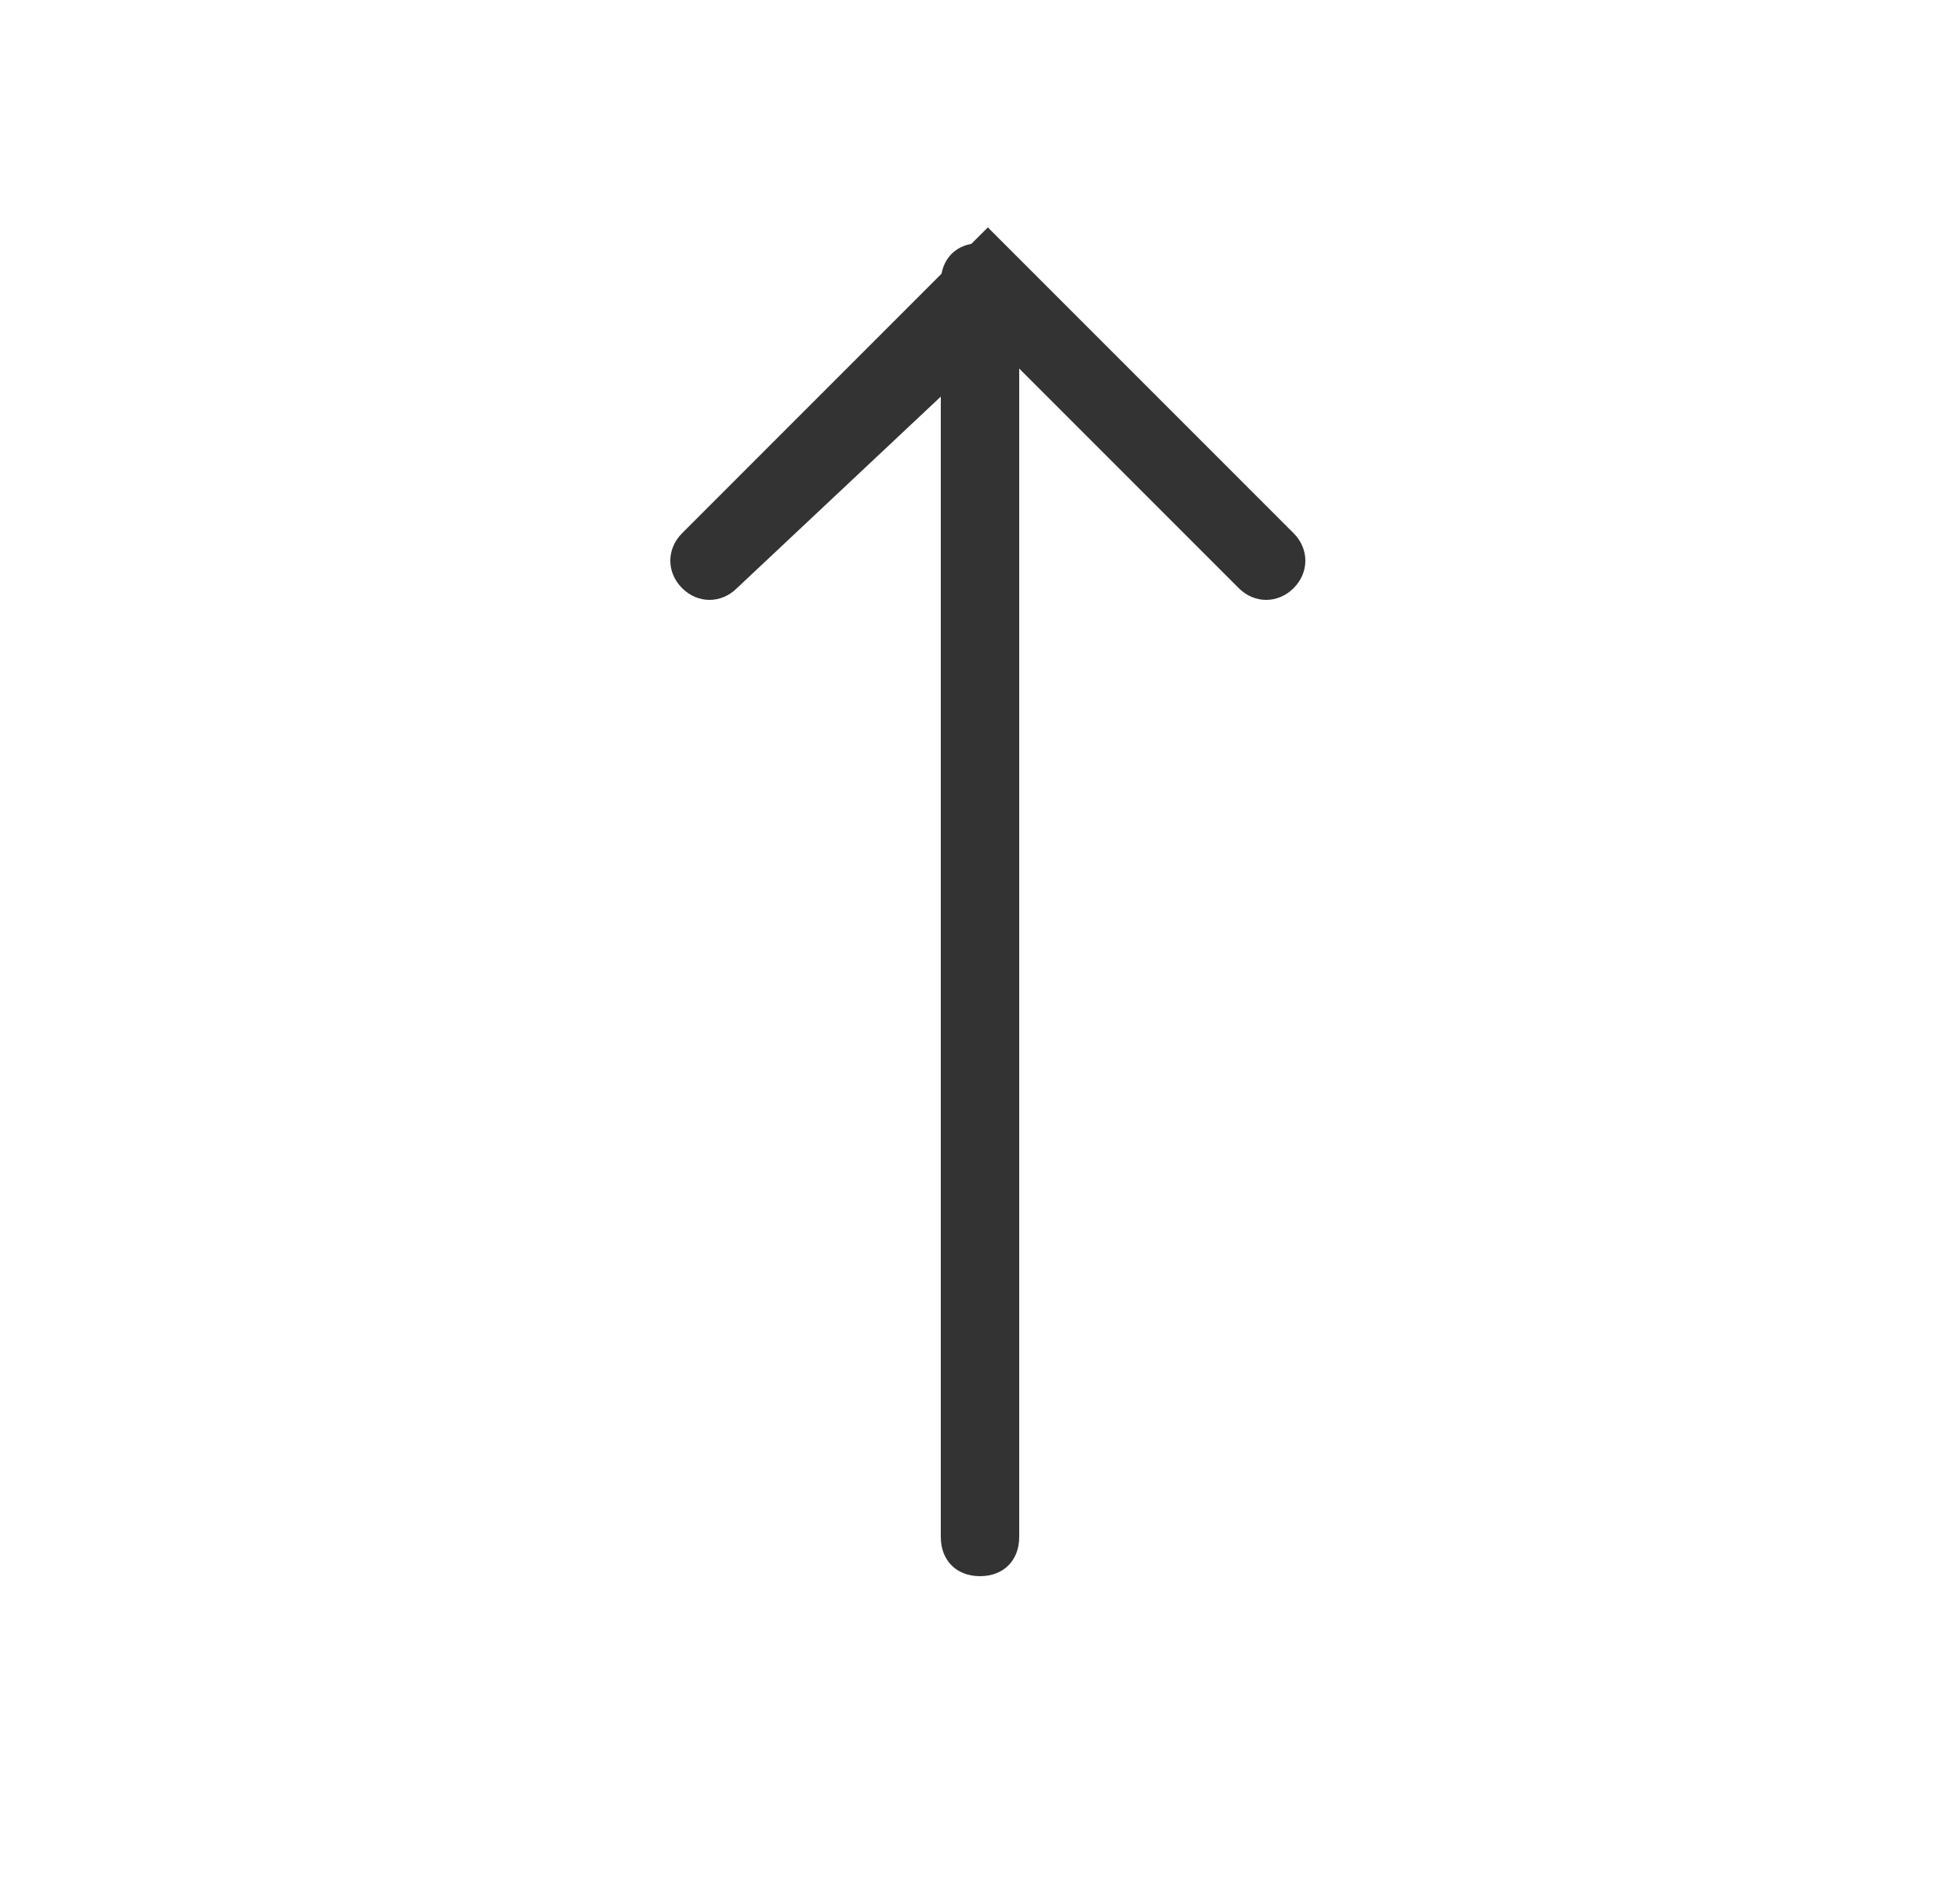
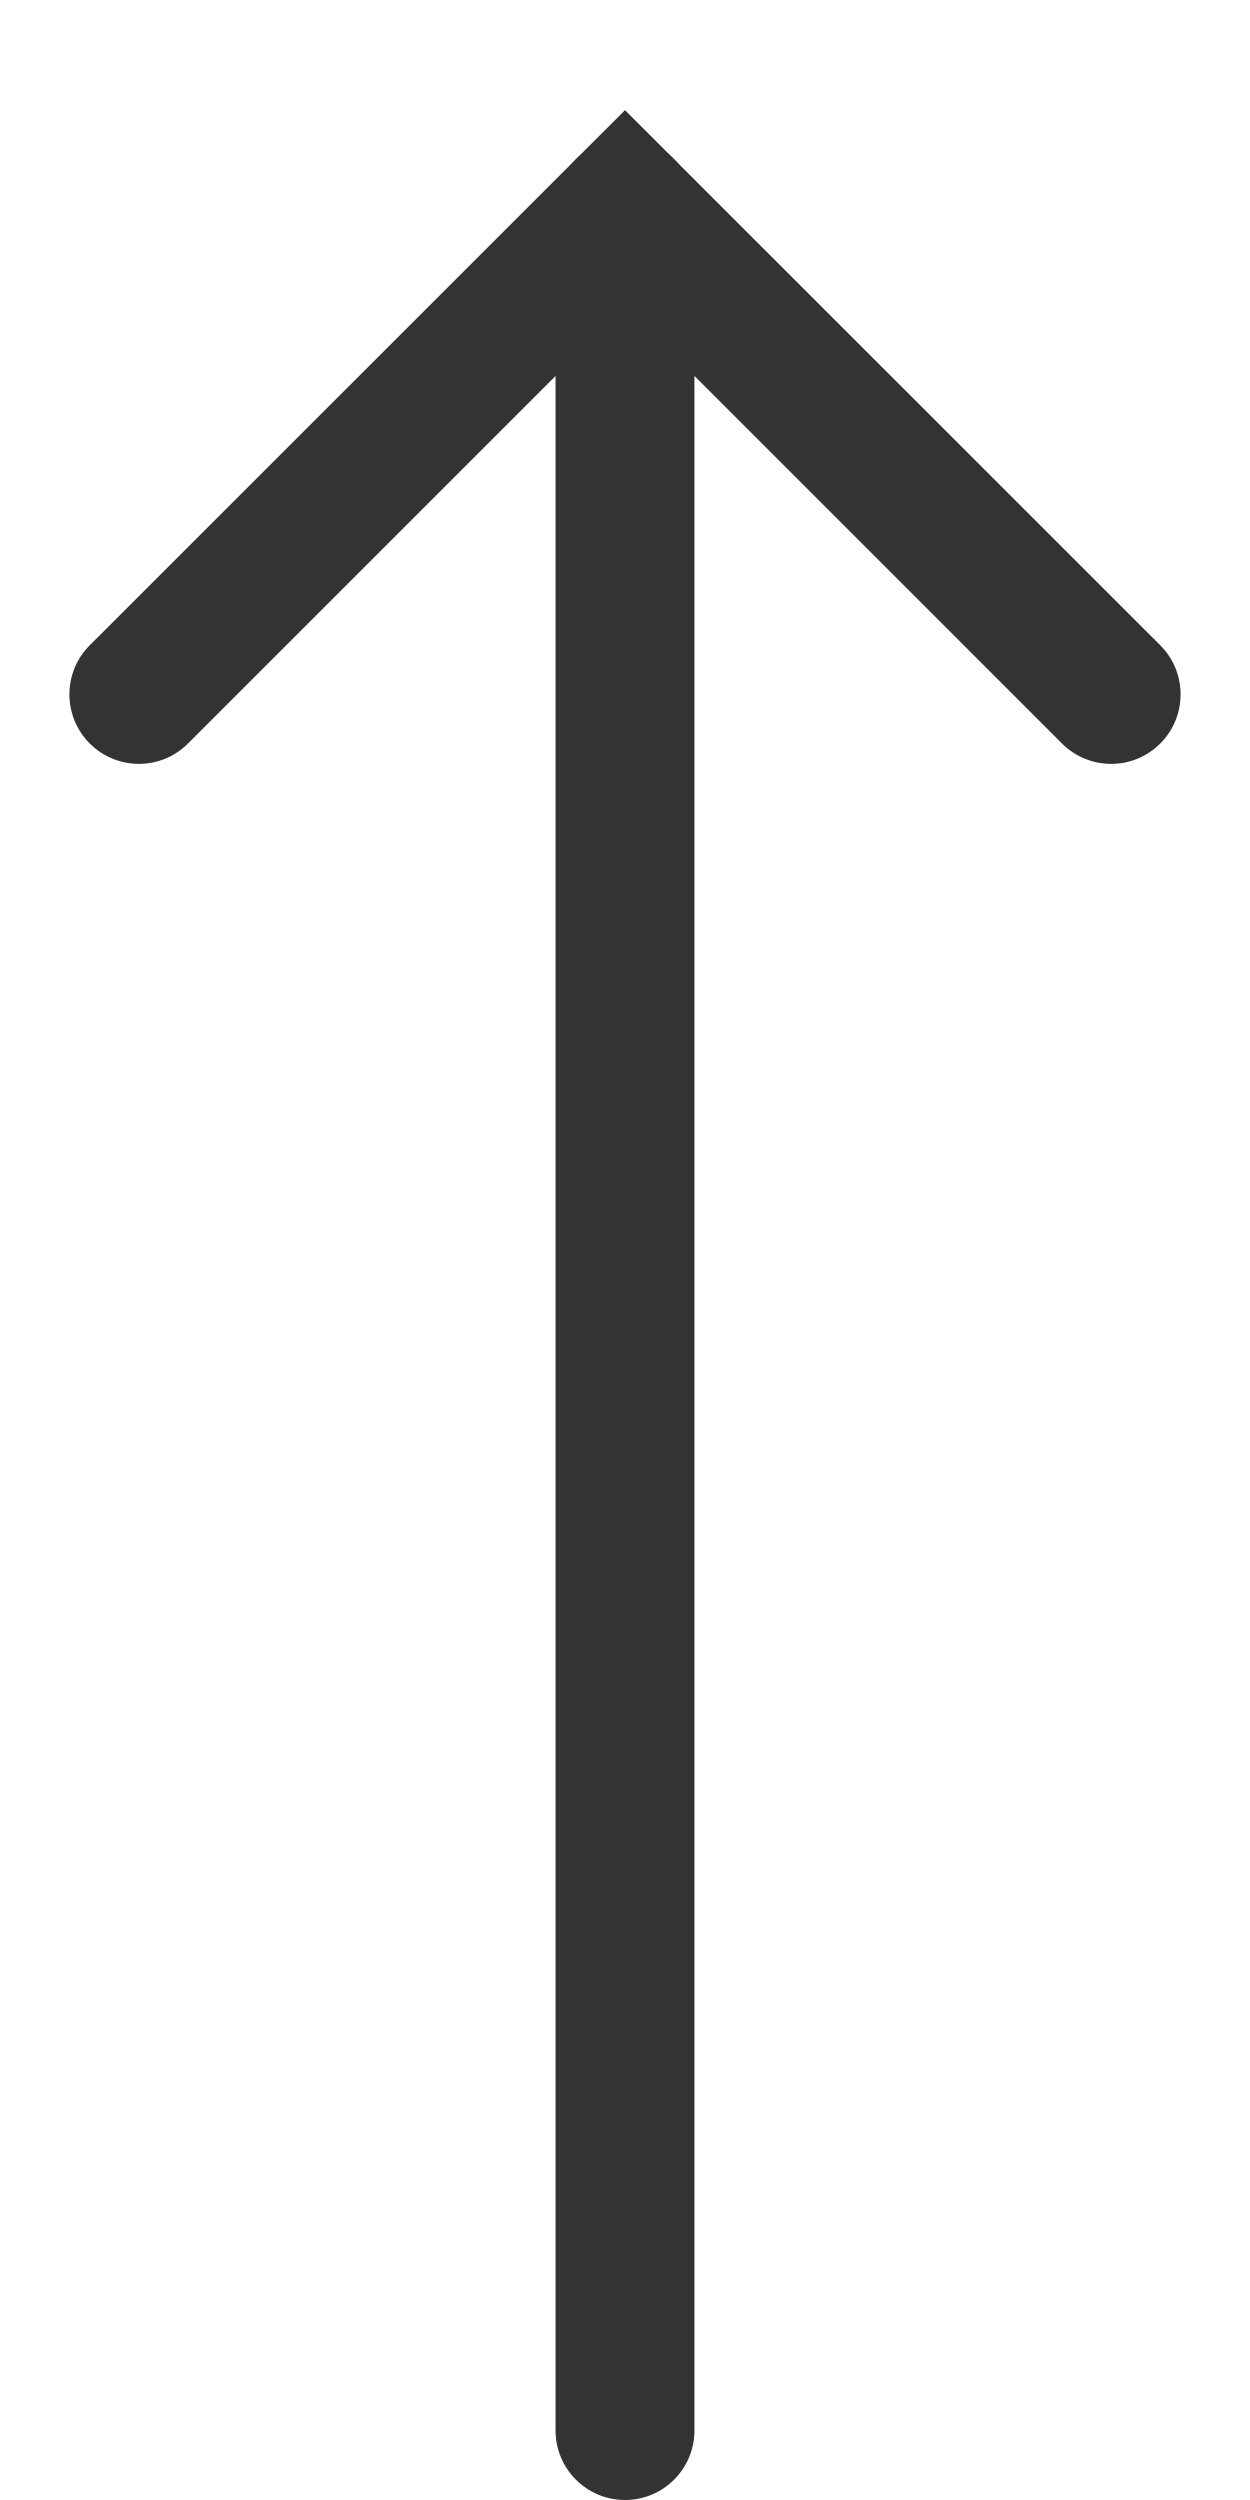
- <svg xmlns="http://www.w3.org/2000/svg" version="1.1" id="Слой_1" x="0px" y="0px" viewBox="0 0 25 24" style="enable-background:new 0 0 25 24;" xml:space="preserve">
-   <style type="text/css">
- 	.st0{fill:#333333;}
- </style>
-   <path class="st0" d="M12.5,20.1c-0.3,0-0.5-0.2-0.5-0.5v-16c0-0.3,0.2-0.5,0.5-0.5S13,3.3,13,3.6v16C13,19.9,12.8,20.1,12.5,20.1z" />
-   <path class="st0" d="M8.7,7.5c-0.2-0.2-0.2-0.5,0-0.7l3.9-3.9l3.9,3.9c0.2,0.2,0.2,0.5,0,0.7c-0.2,0.2-0.5,0.2-0.7,0l-3.1-3.1  L9.4,7.5C9.2,7.7,8.9,7.7,8.7,7.5z" />
+ <svg xmlns="http://www.w3.org/2000/svg" width="9" height="18" viewBox="0 0 9 18" fill="none">
+   <path fill-rule="evenodd" clip-rule="evenodd" d="M4.5 18C4.224 18 4 17.776 4 17.5L4 1.5C4 1.224 4.224 1 4.5 1C4.776 1 5 1.224 5 1.5L5 17.5C5 17.776 4.776 18 4.5 18Z" fill="#333333" />
+   <path fill-rule="evenodd" clip-rule="evenodd" d="M0.646 5.353C0.451 5.158 0.451 4.841 0.646 4.646L4.5 0.793L8.354 4.646C8.549 4.841 8.549 5.158 8.354 5.353C8.158 5.549 7.842 5.549 7.646 5.353L4.5 2.207L1.354 5.353C1.158 5.549 0.842 5.549 0.646 5.353Z" fill="#333333" />
</svg>
